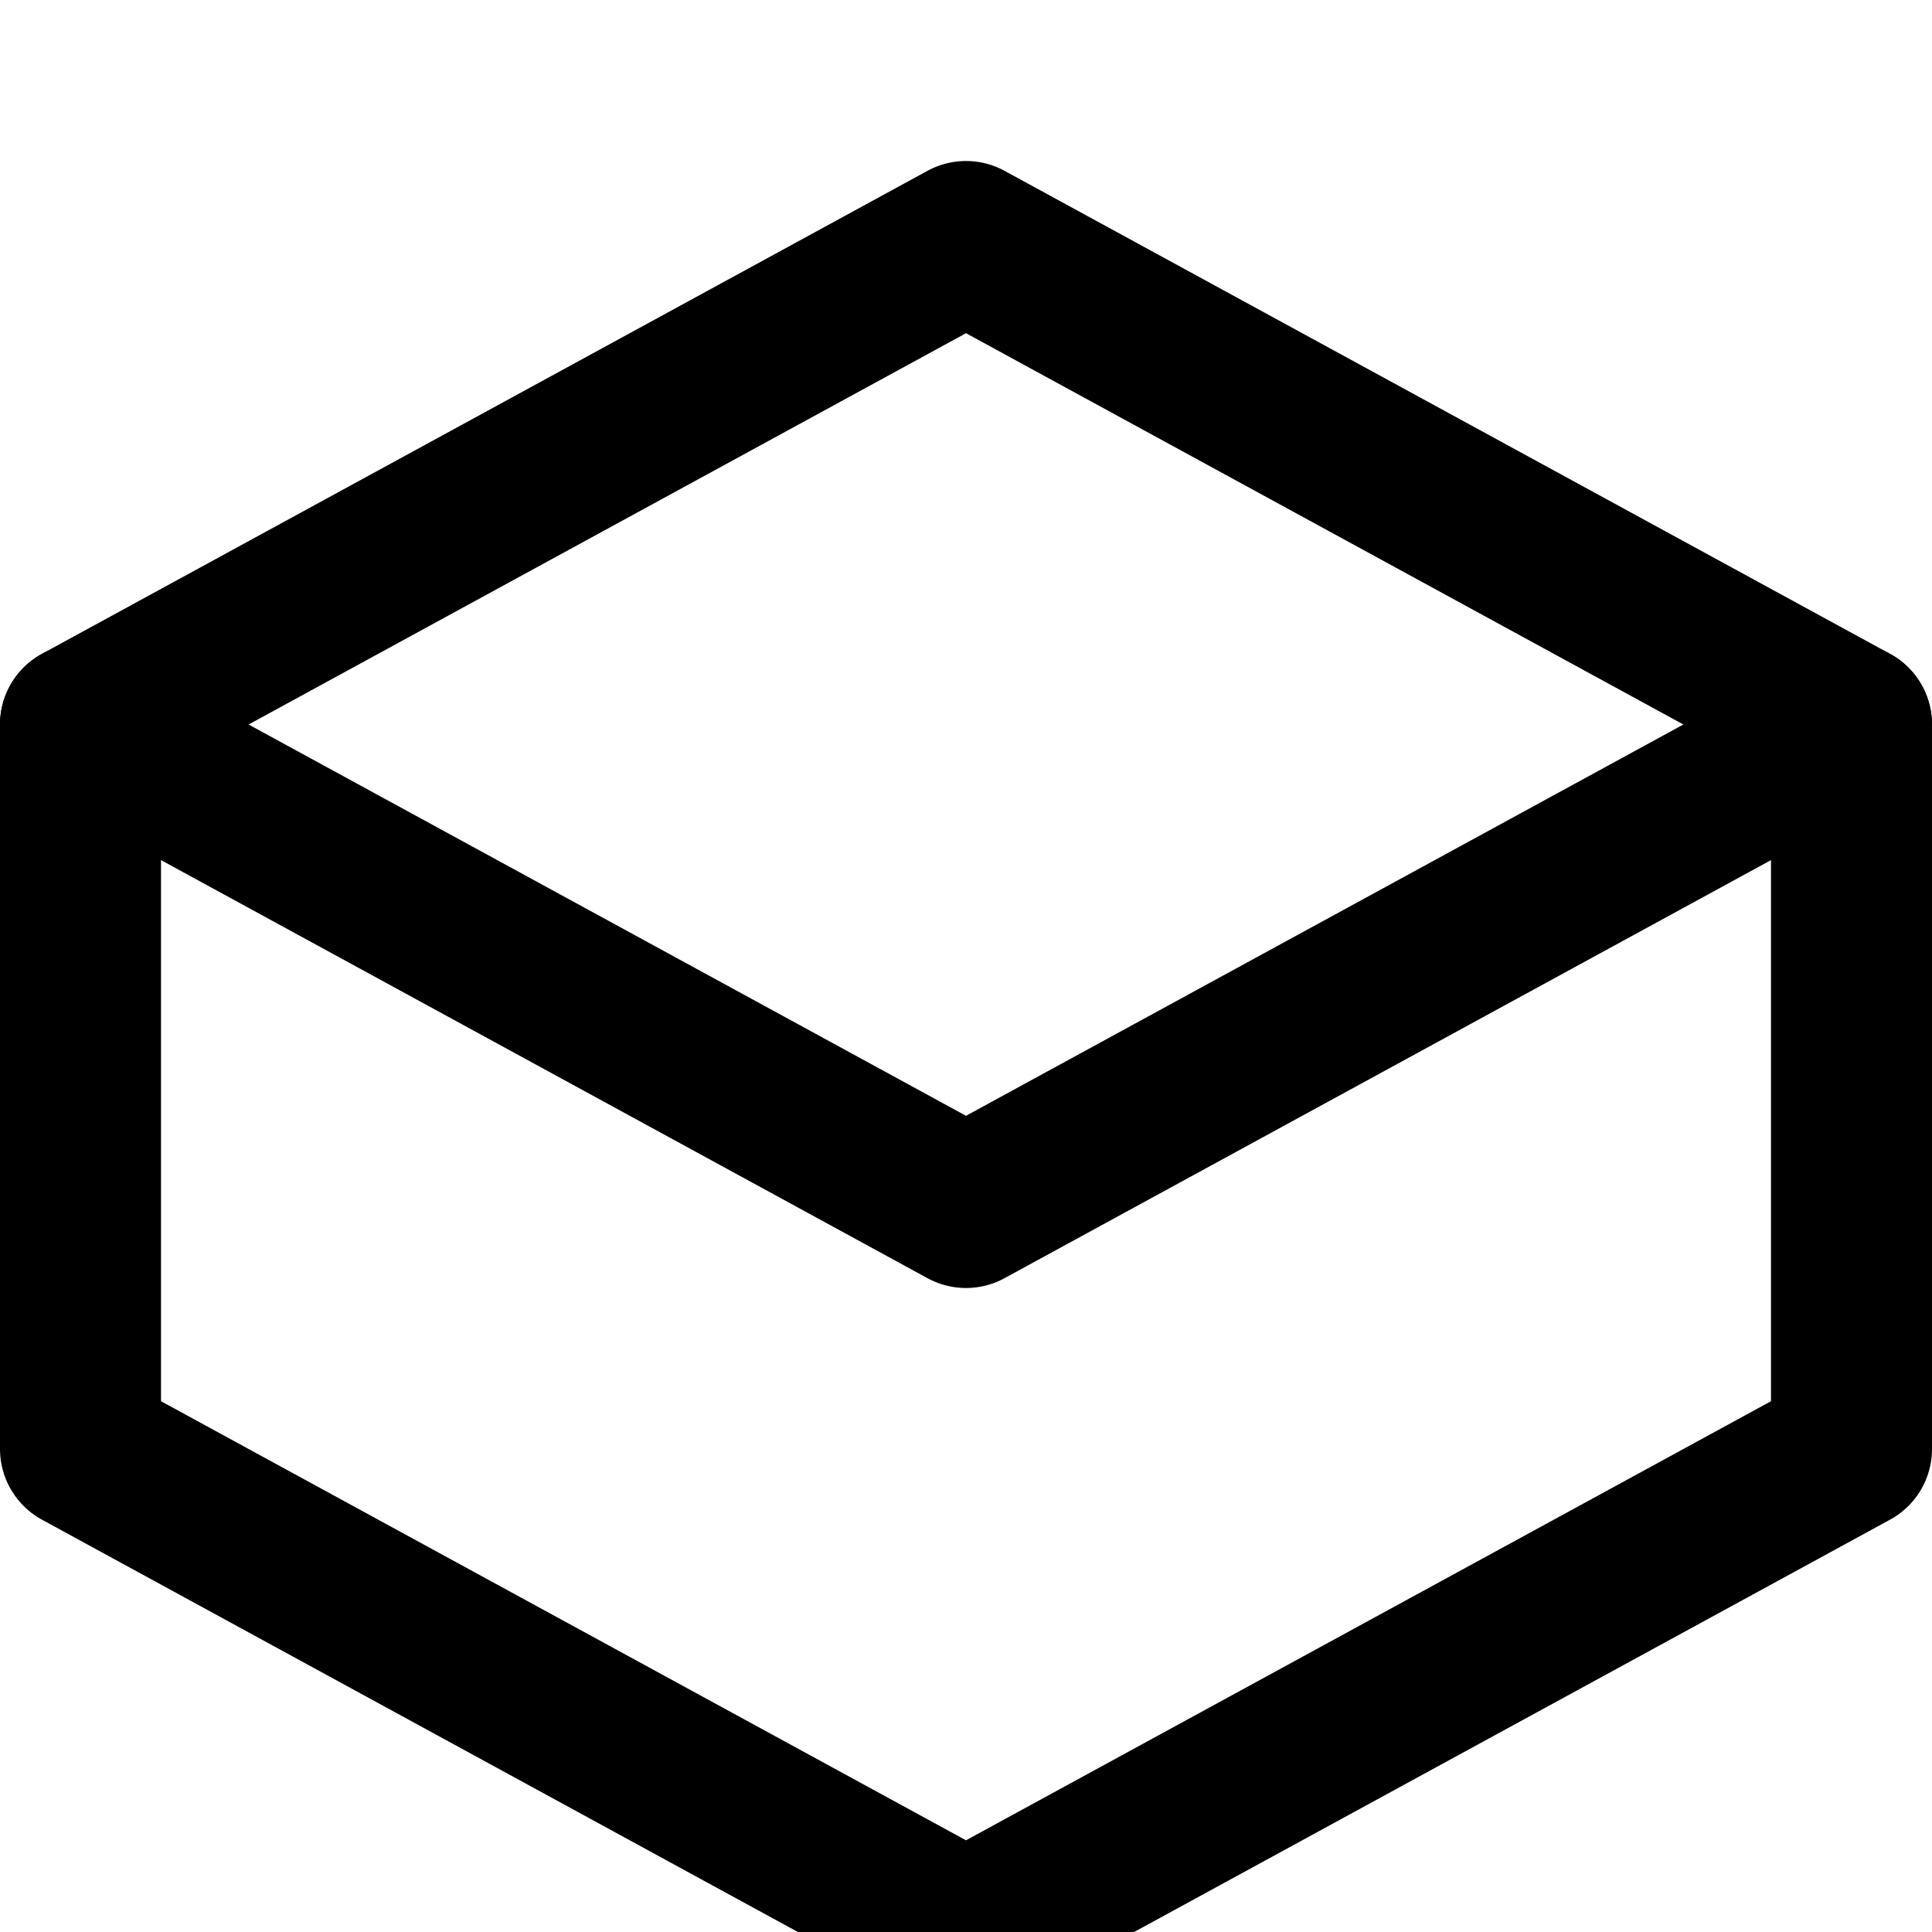
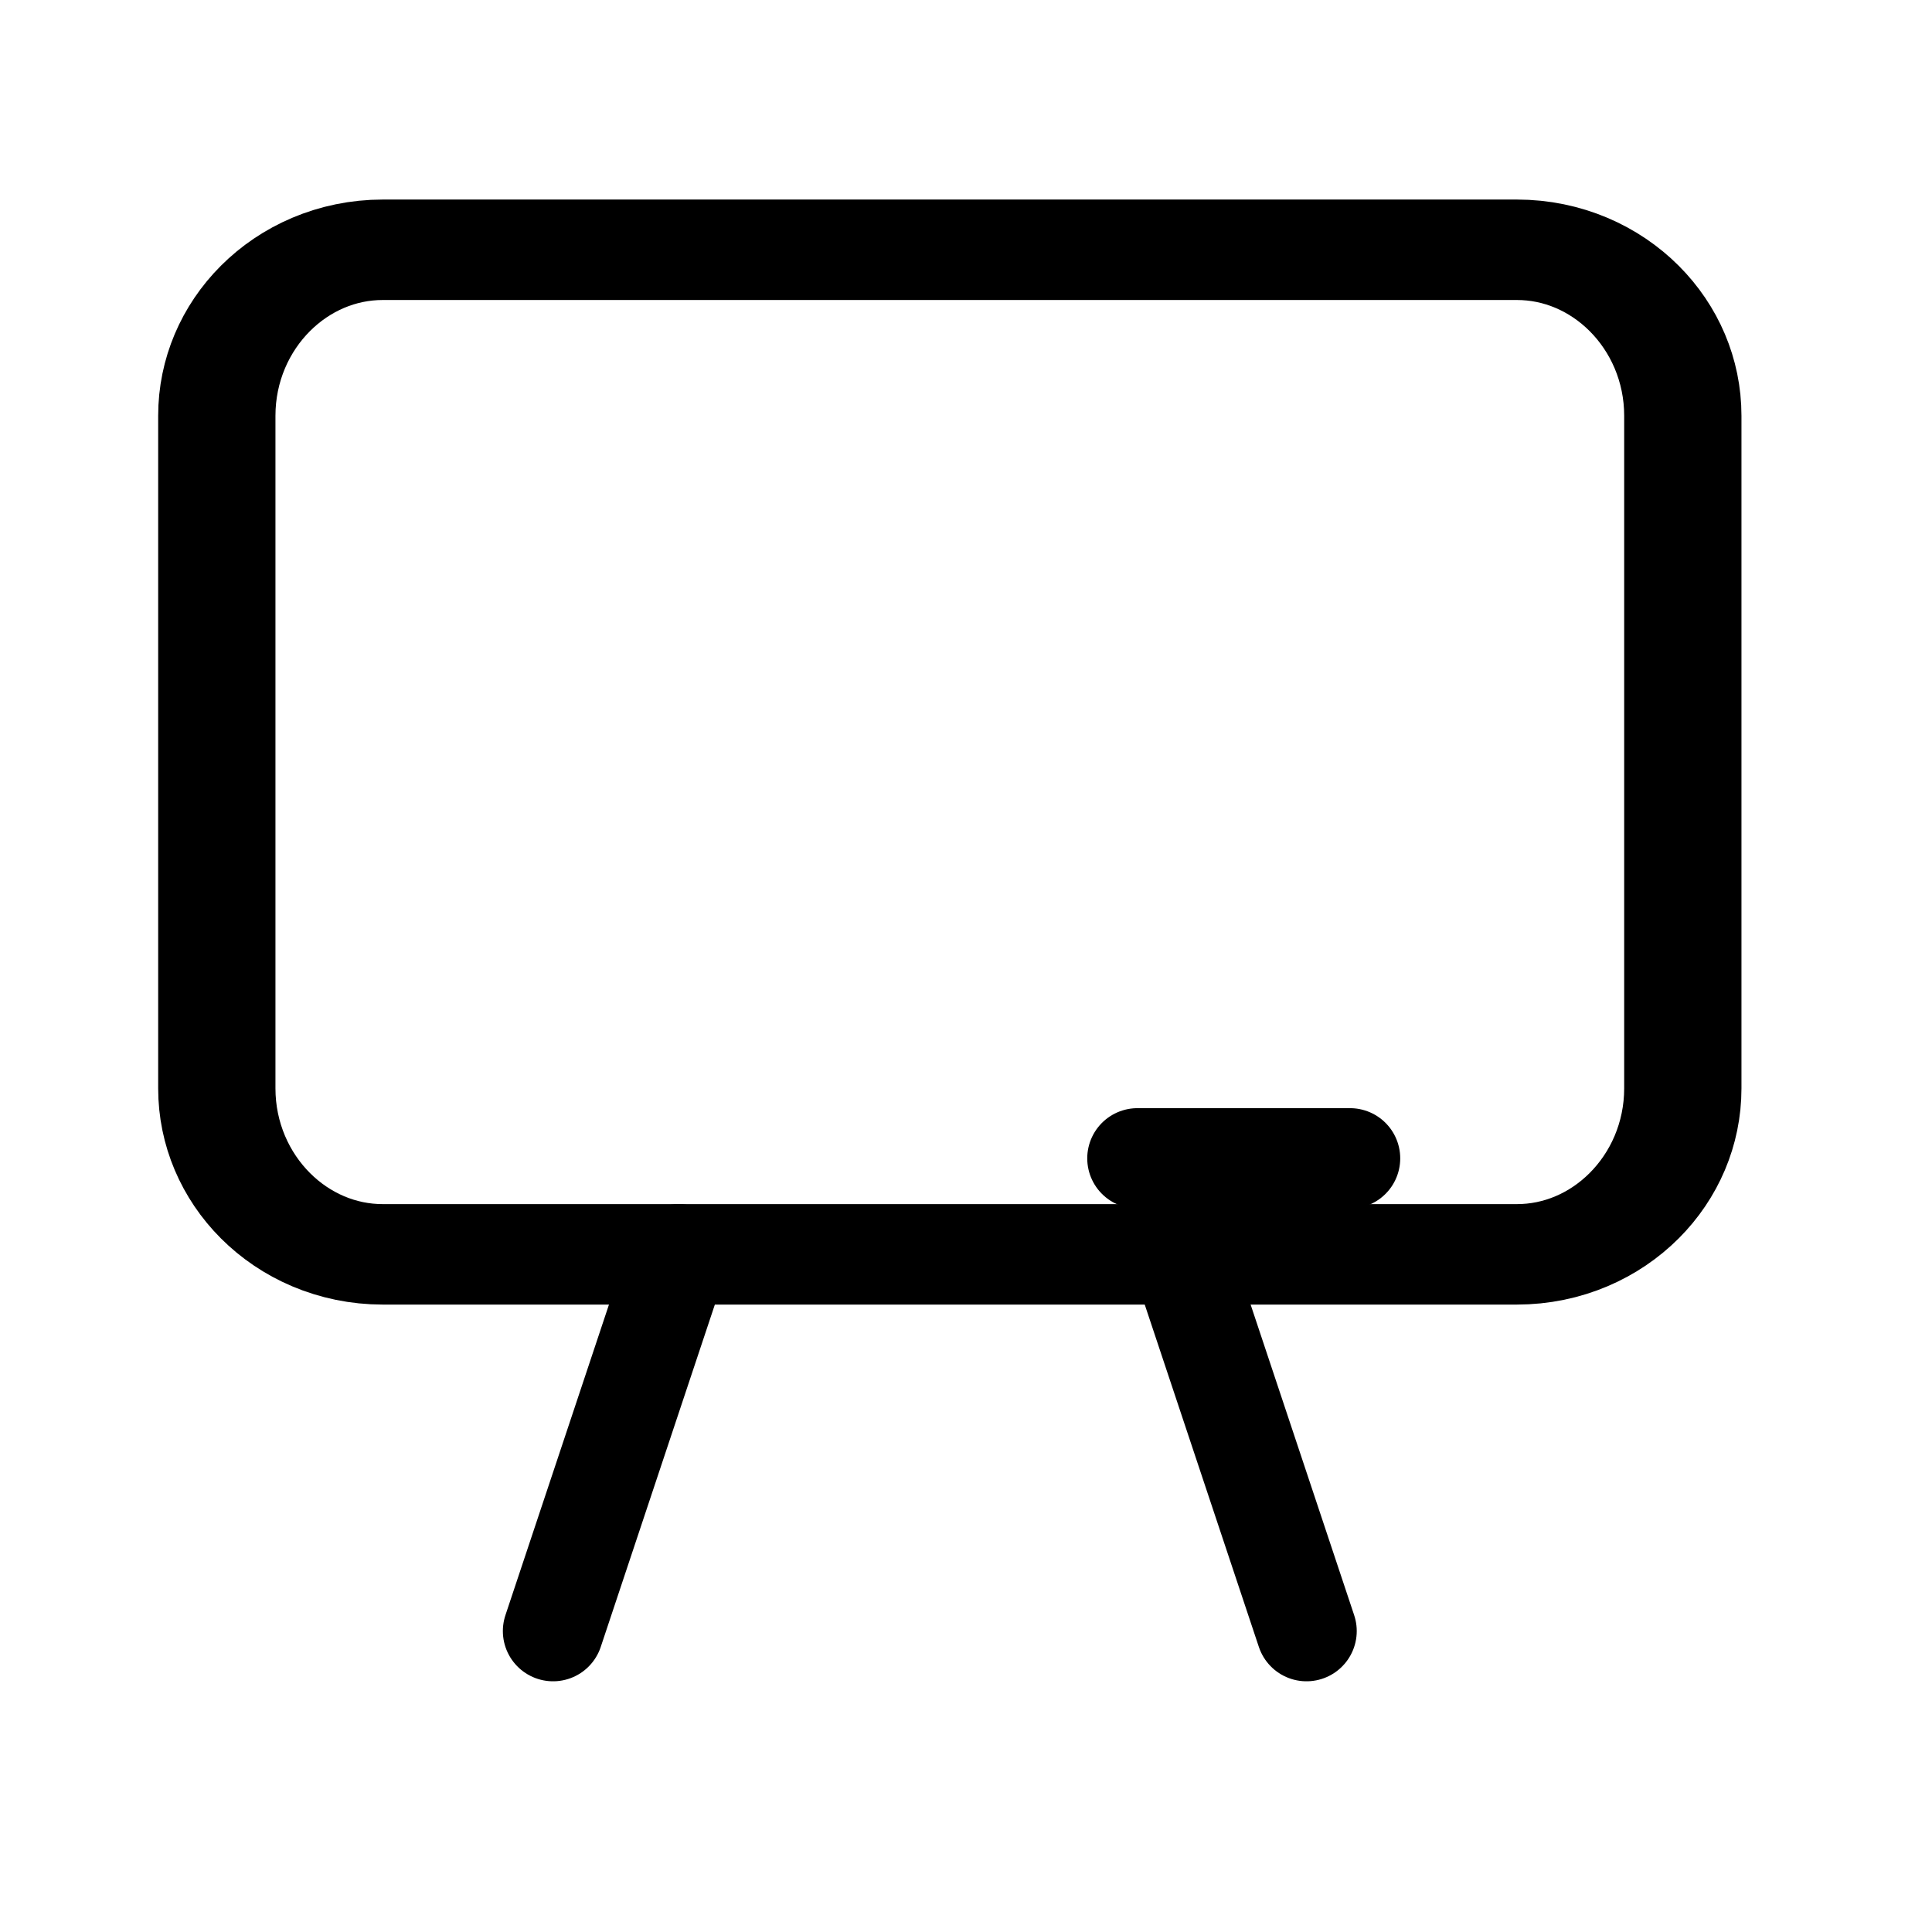
- <svg xmlns="http://www.w3.org/2000/svg" width="24" height="24" viewBox="0 0 24 24" fill="none">
-   <path d="M12 3L1 9L12 15L23 9L12 3Z" stroke="currentColor" stroke-width="2" stroke-linecap="round" stroke-linejoin="round" />
-   <path d="M1 9V18L12 24L23 18V9" stroke="currentColor" stroke-width="2" stroke-linecap="round" stroke-linejoin="round" />
+ <svg xmlns="http://www.w3.org/2000/svg" width="25px" height="25px" version="1.1" xml:space="preserve" style="fill-rule:evenodd;clip-rule:evenodd;stroke-linejoin:round;">
+   <g id="Learning-Experience" transform="matrix(0.500065,0,0,0.500885,-48.9764,0)">
+     <rect x="98" y="0" width="48" height="48" style="fill:none;" />
+     <g transform="matrix(0.379353,0,0,0.324404,122.518,19.4289)">
+       <path d="M50,-26.781C50,-34.077 44.926,-40 38.677,-40L-38.677,-40C-44.926,-40 -50,-34.077 -50,-26.781L-50,26.781C-50,34.077 -44.926,40 -38.677,40L38.677,40C44.926,40 50,34.077 50,26.781L50,-26.781Z" style="fill:none;stroke:black;stroke-width:8px;" />
+     </g>
+     <g transform="matrix(0.324935,0,0,0.324404,122,19.4289)">
+       <path d="M-20,40L-30,70" style="fill:none;fill-rule:nonzero;stroke:black;stroke-width:8px;stroke-linecap:round;stroke-linejoin:miter;" />
+     </g>
+     <g transform="matrix(0.324935,0,0,0.324404,122,19.4289)">
+       <path d="M20,40L30,70" style="fill:none;fill-rule:nonzero;stroke:black;stroke-width:8px;stroke-linecap:round;stroke-linejoin:miter;" />
+     </g>
+     <g transform="matrix(0.999376,0,0,0.997741,56.3786,-0.446673)">
+       <path d="M71.039,30.441L76.543,30.441" style="fill:none;stroke:black;stroke-width:2.6px;stroke-linecap:round;stroke-miterlimit:1.5;" />
+     </g>
+   </g>
</svg>
